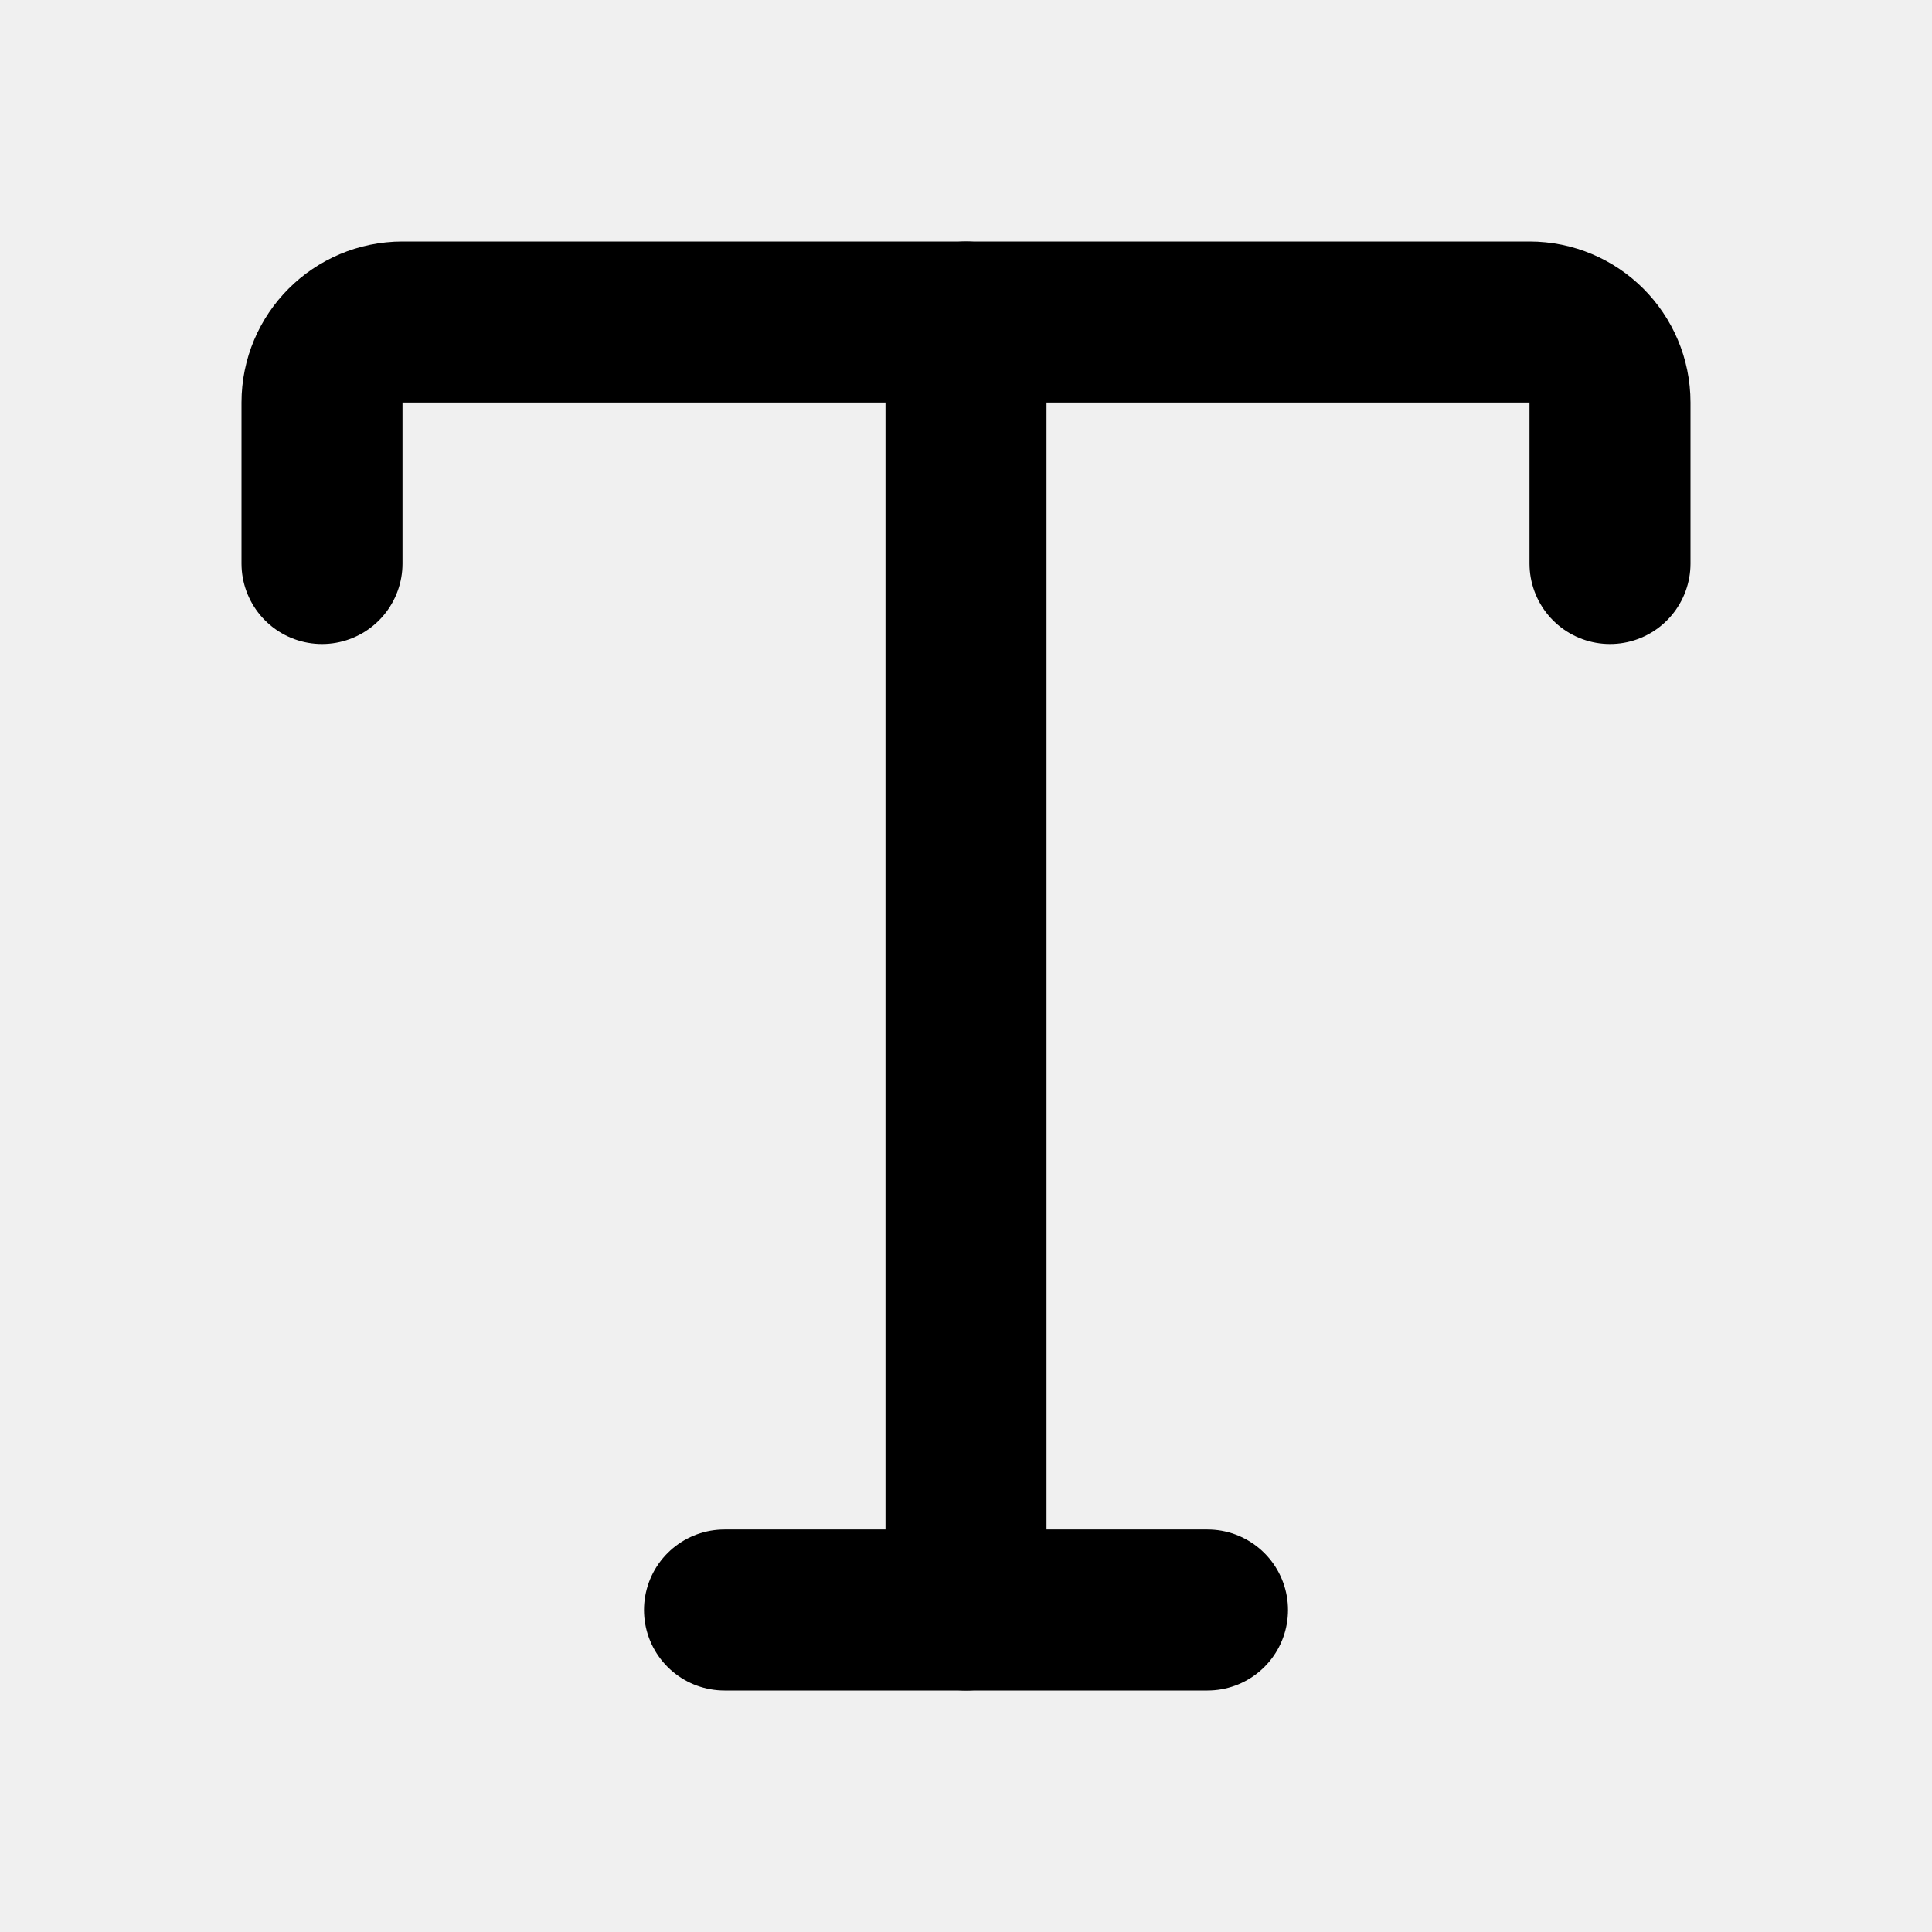
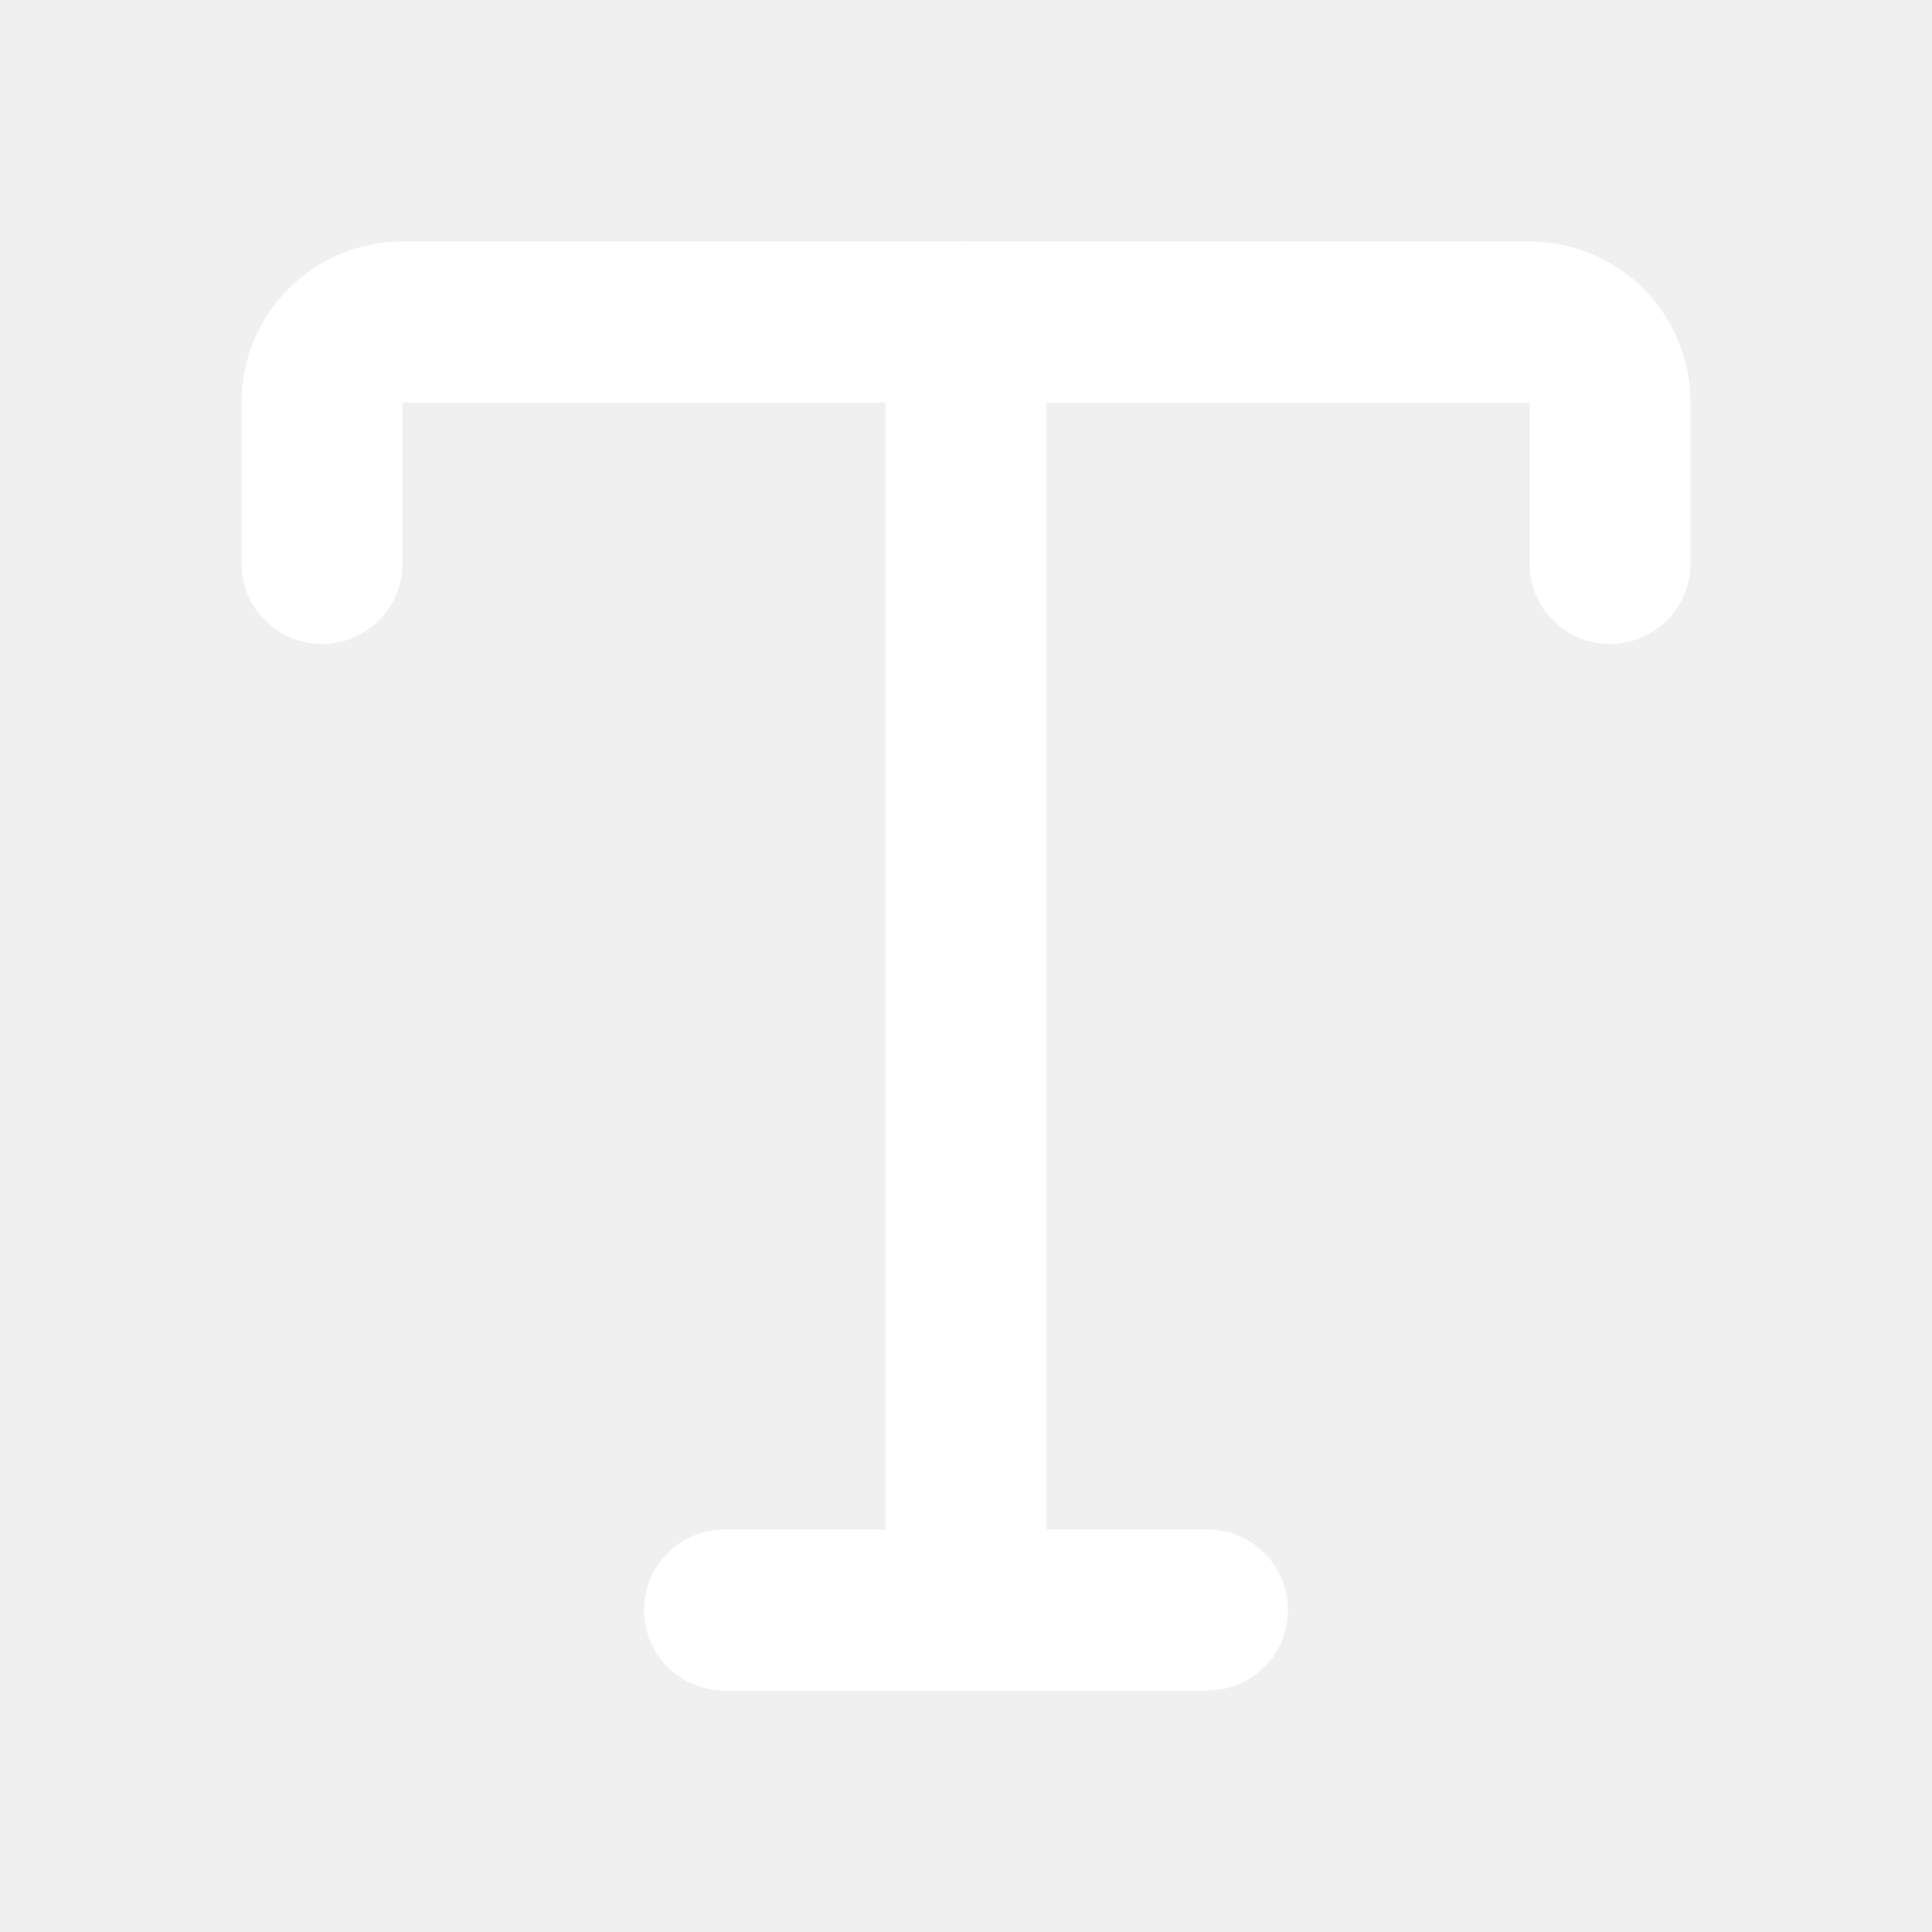
- <svg xmlns="http://www.w3.org/2000/svg" width="24" height="24" viewBox="0 0 24 24" fill="none" stroke="currentColor" stroke-width="2" stroke-linecap="round" stroke-linejoin="round" class="lucide lucide-type-icon lucide-type">
-   <path d="M12 4v16" />
-   <path d="M4 7V5a1 1 0 0 1 1-1h14a1 1 0 0 1 1 1v2" />
-   <path d="M9 20h6" />
+ <svg xmlns="http://www.w3.org/2000/svg" width="24" height="24" viewBox="0 0 24 24" fill="none">
+   <path d="M12 4V20" stroke="white" stroke-width="2" stroke-linecap="round" stroke-linejoin="round" />
+   <path d="M4 7V5C4 4.735 4.105 4.48 4.293 4.293C4.48 4.105 4.735 4 5 4H19C19.265 4 19.52 4.105 19.707 4.293C19.895 4.48 20 4.735 20 5V7" stroke="white" stroke-width="2" stroke-linecap="round" stroke-linejoin="round" />
+   <path d="M9 20H15" stroke="white" stroke-width="2" stroke-linecap="round" stroke-linejoin="round" />
</svg>
